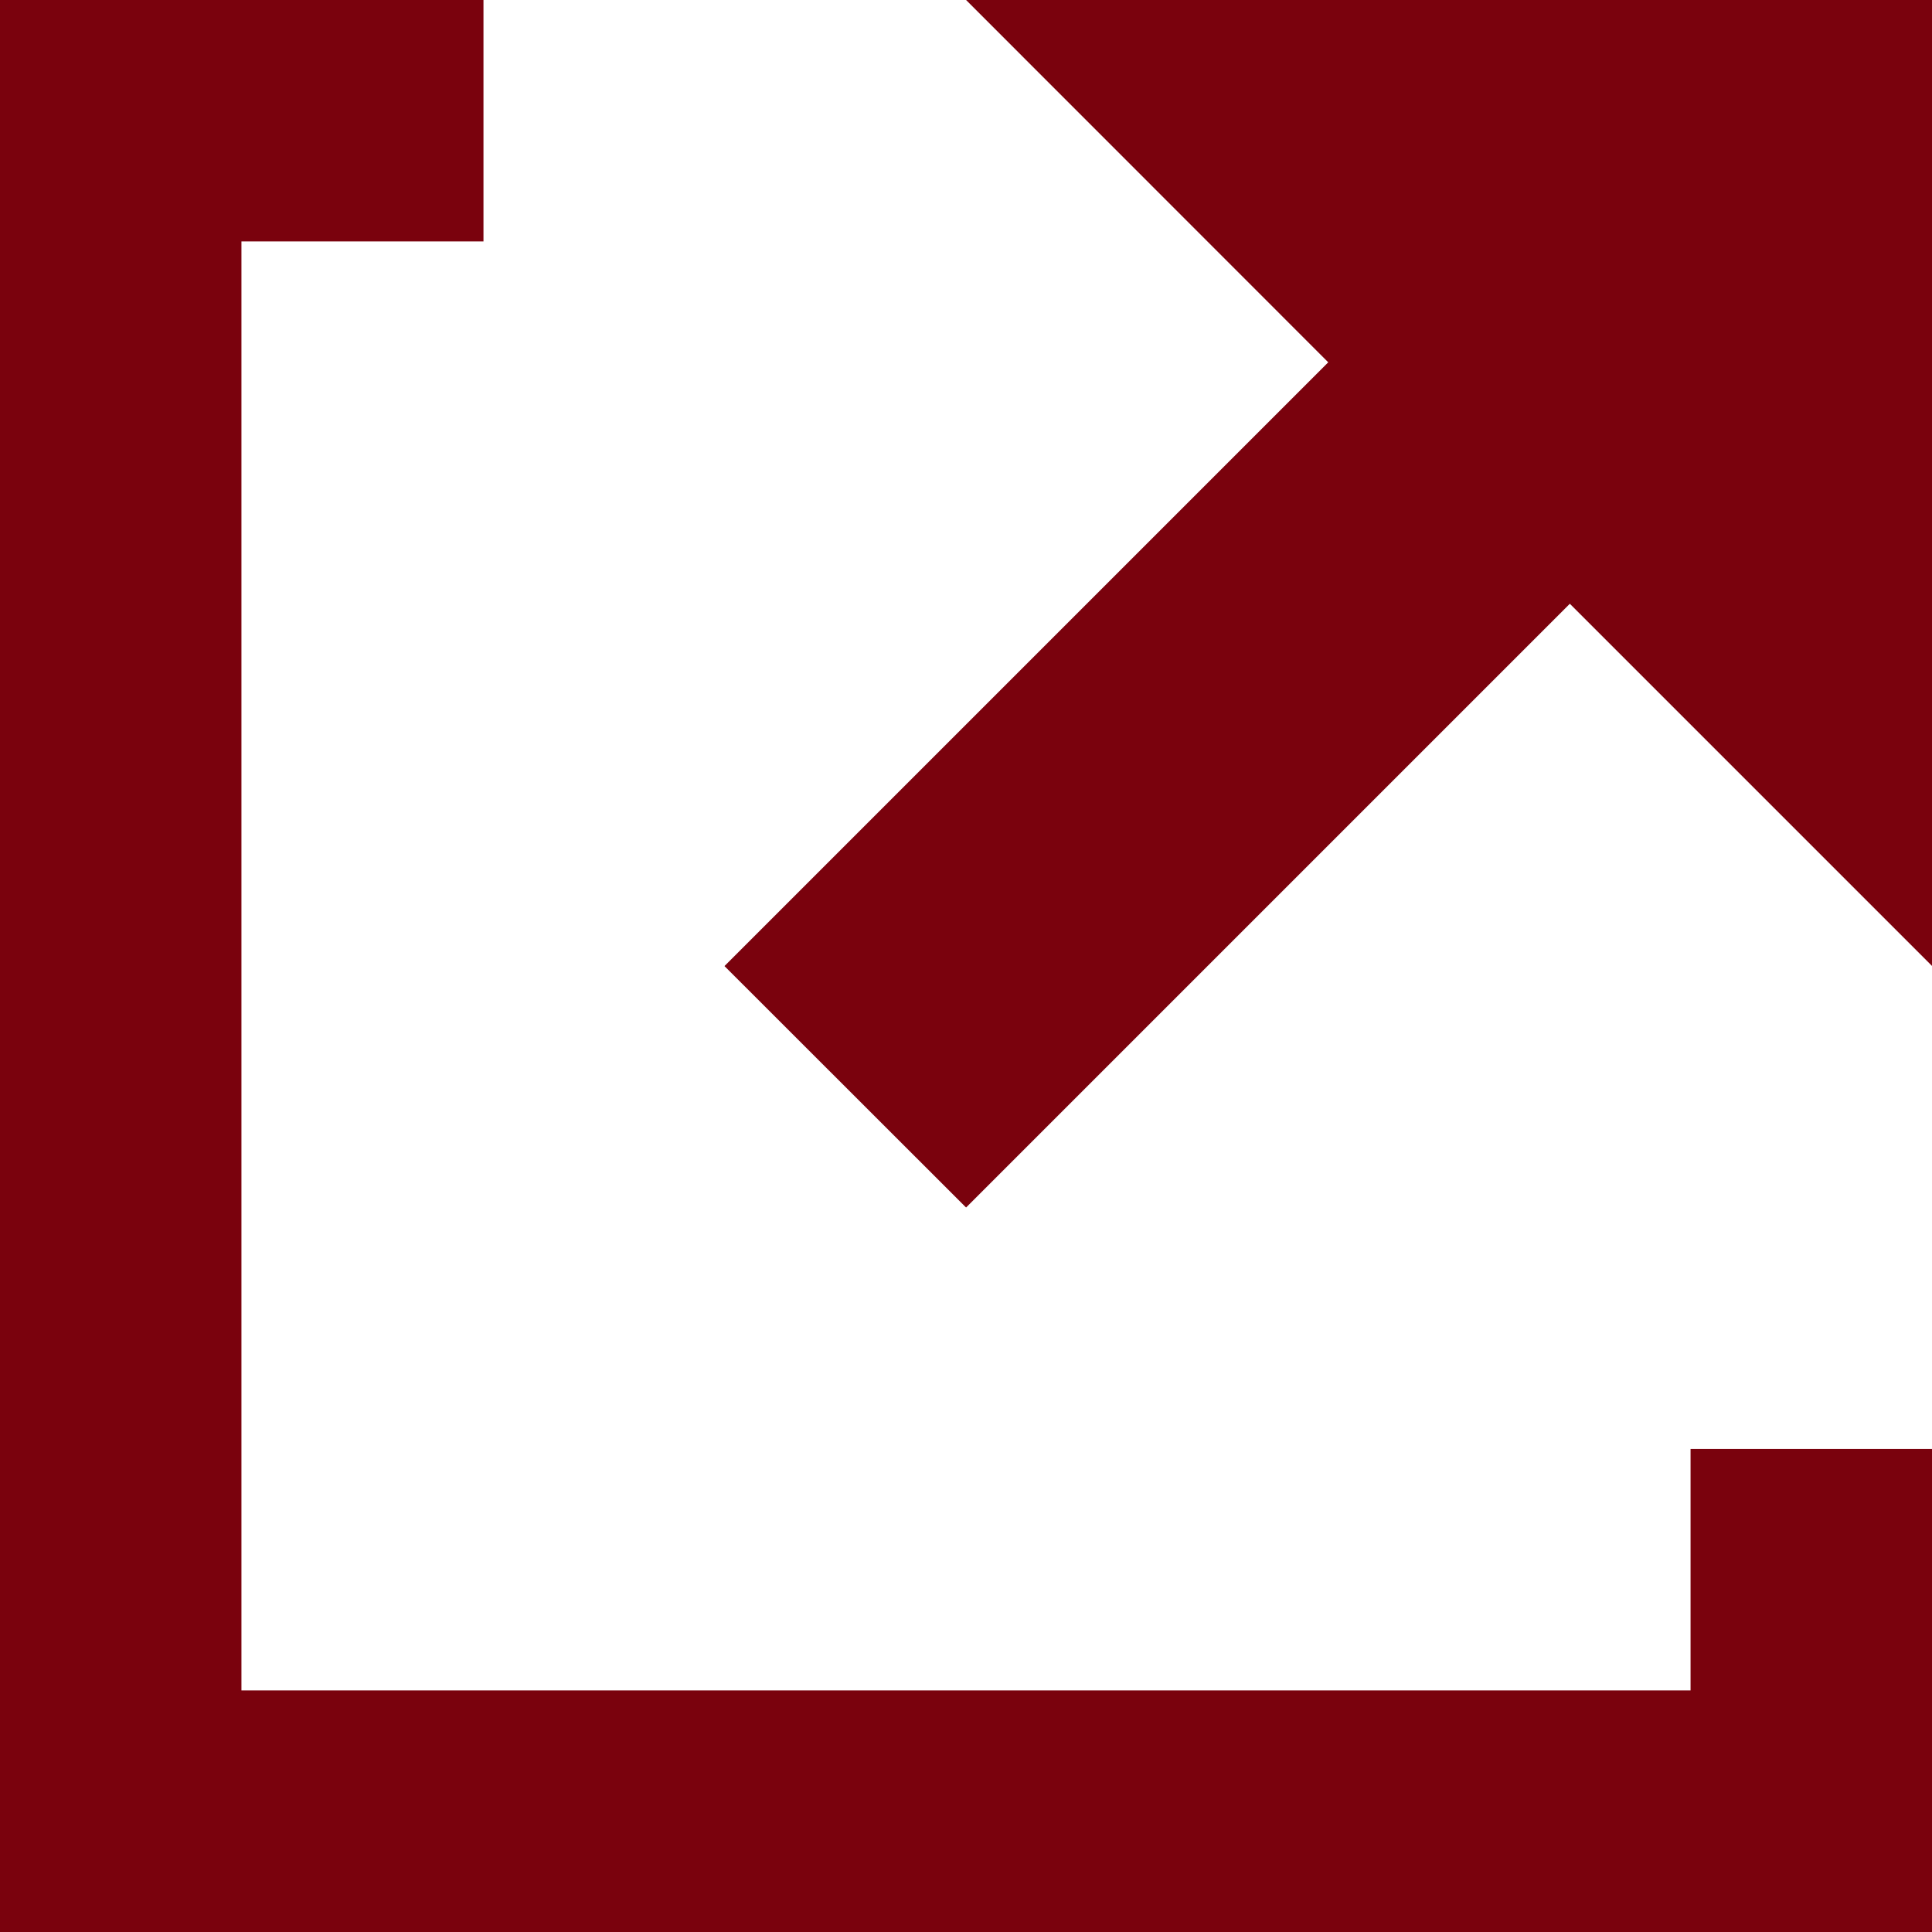
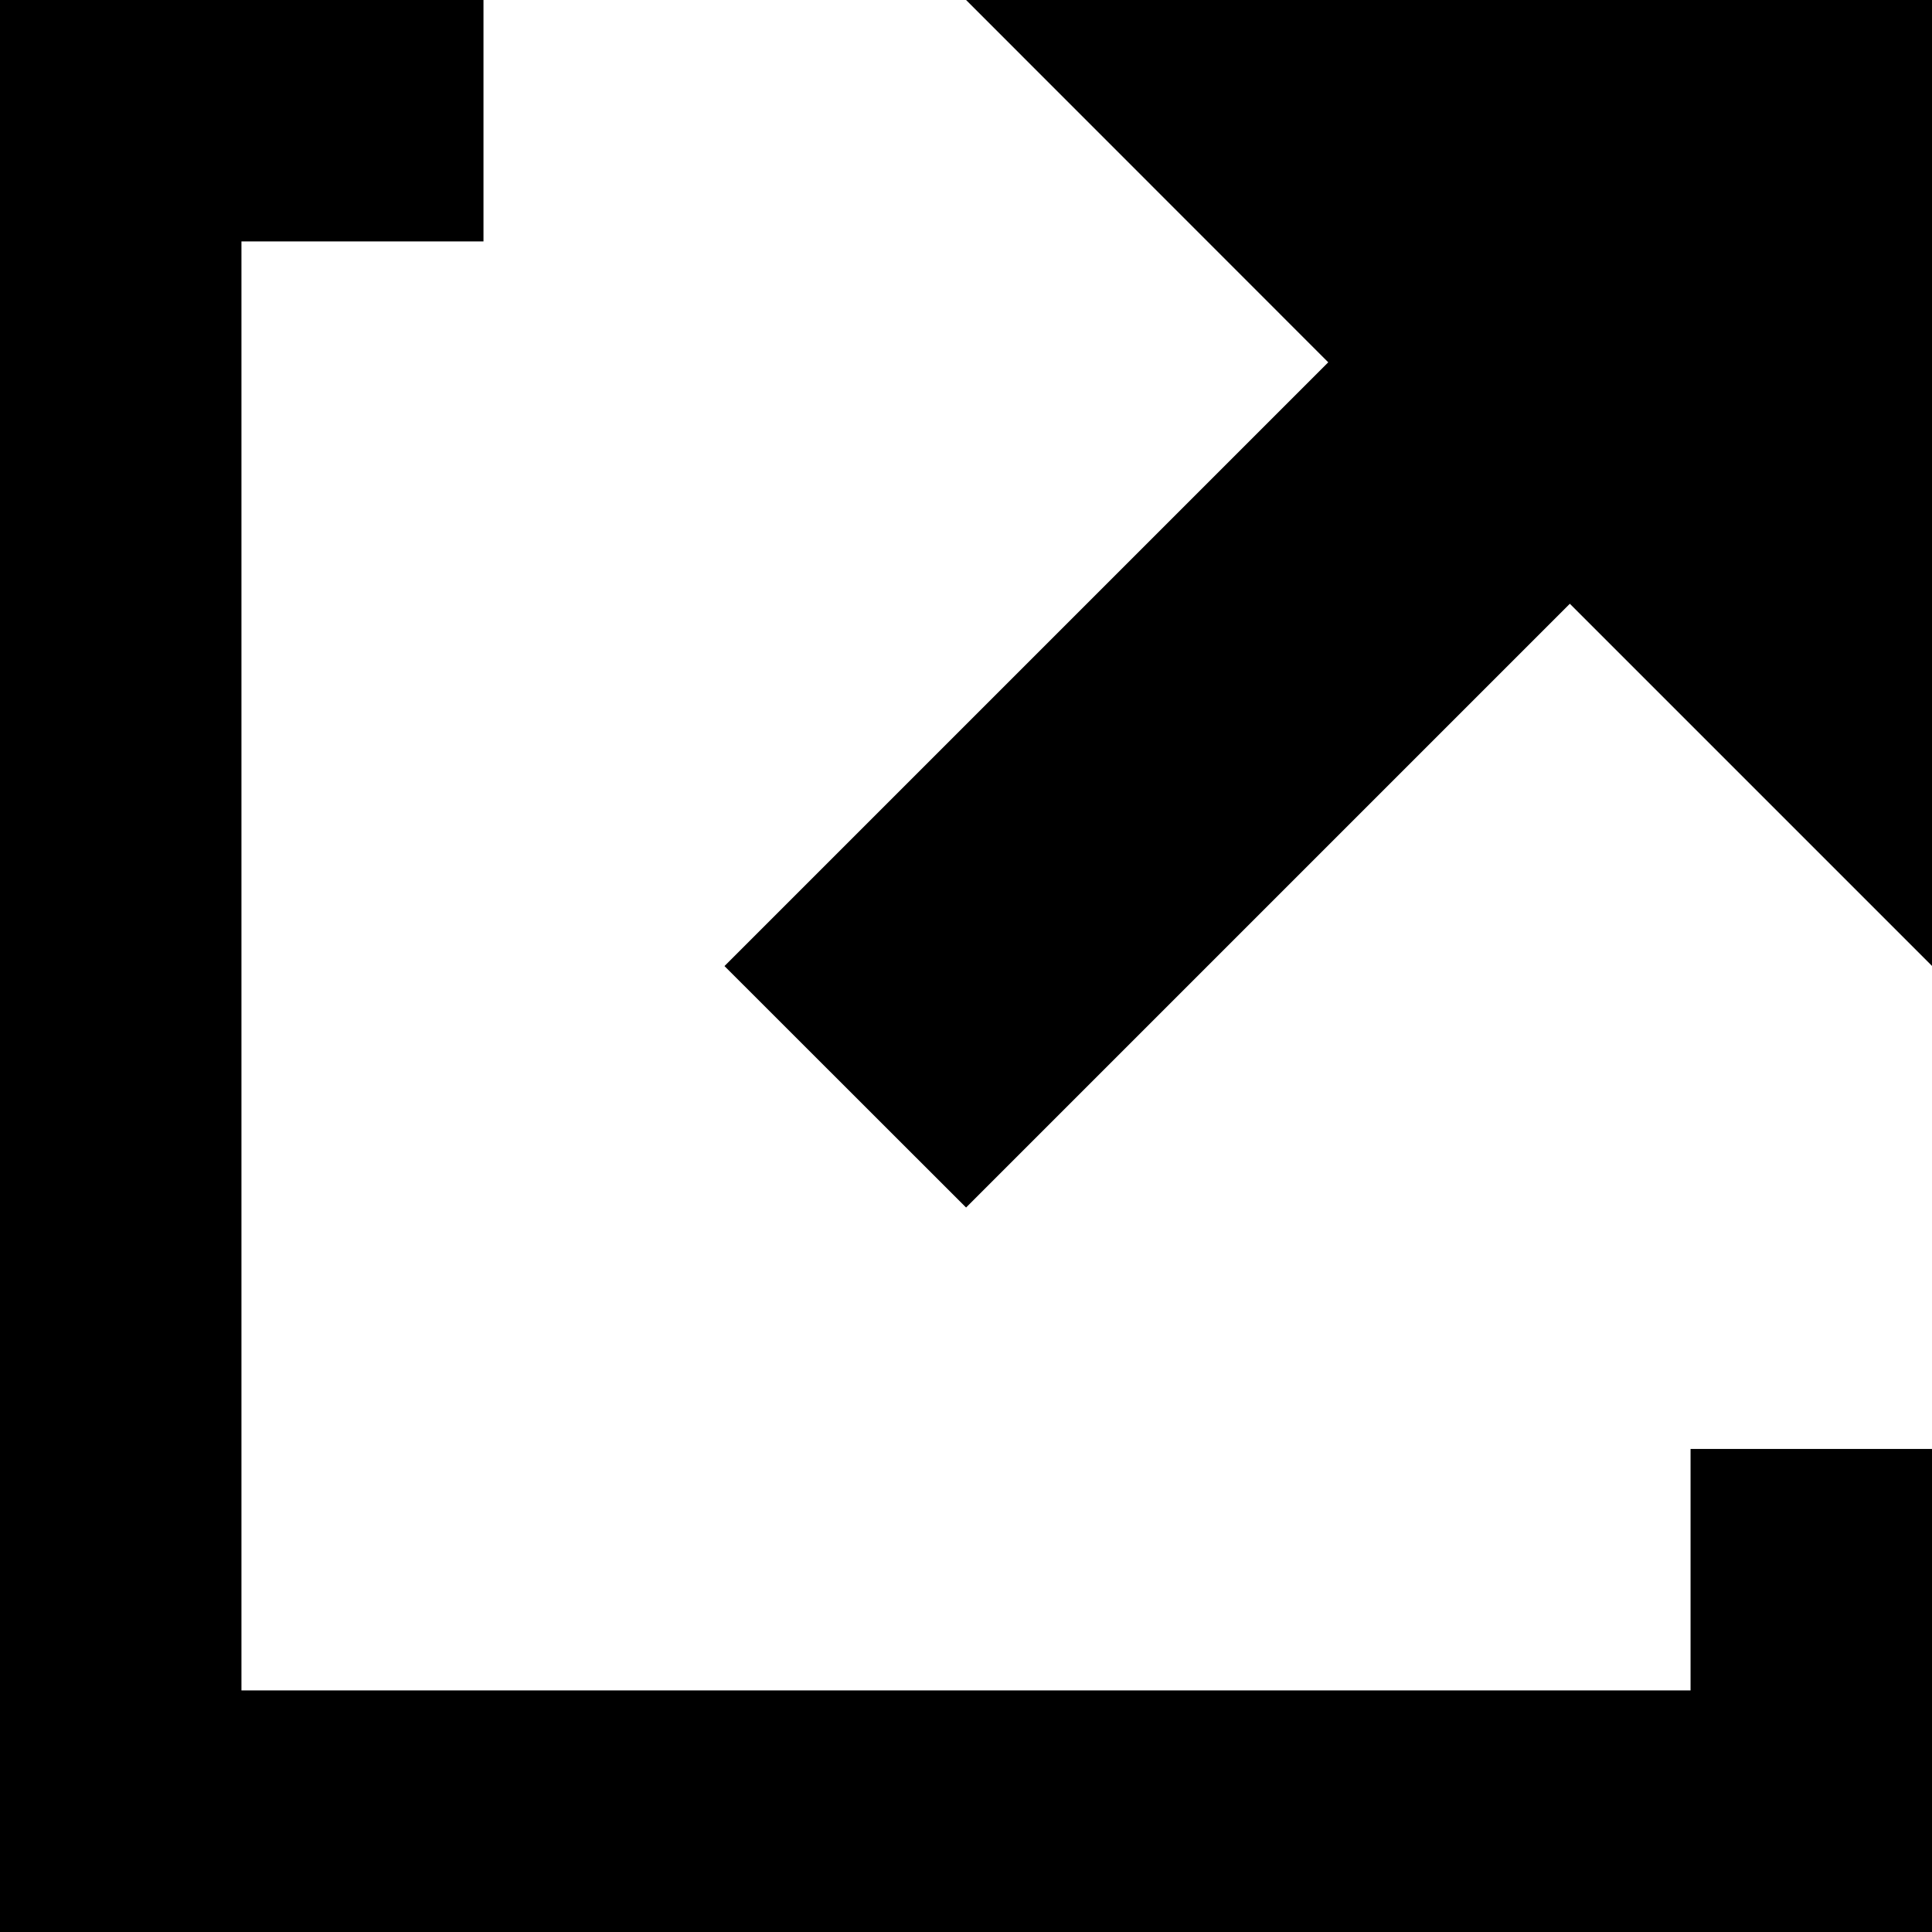
<svg xmlns="http://www.w3.org/2000/svg" id="Icon_Lien_ext_bordeau" data-name="Icon Lien ext bordeau" width="13.187" height="13.187" viewBox="0 0 13.187 13.187">
-   <path id="Icon_open-external-link" data-name="Icon open-external-link" d="M0,0V13.187H13.187V9.89H11.539v1.648H1.648V1.648H3.3V0ZM6.594,0,9.066,2.473,4.945,6.594,6.594,8.242l4.121-4.121,2.473,2.473V0Z" fill="#7a020d" />
+   <path id="Icon_open-external-link" data-name="Icon open-external-link" d="M0,0V13.187H13.187V9.89H11.539v1.648H1.648V1.648H3.3V0ZM6.594,0,9.066,2.473,4.945,6.594,6.594,8.242l4.121-4.121,2.473,2.473V0Z" fill="#000000" />
</svg>
